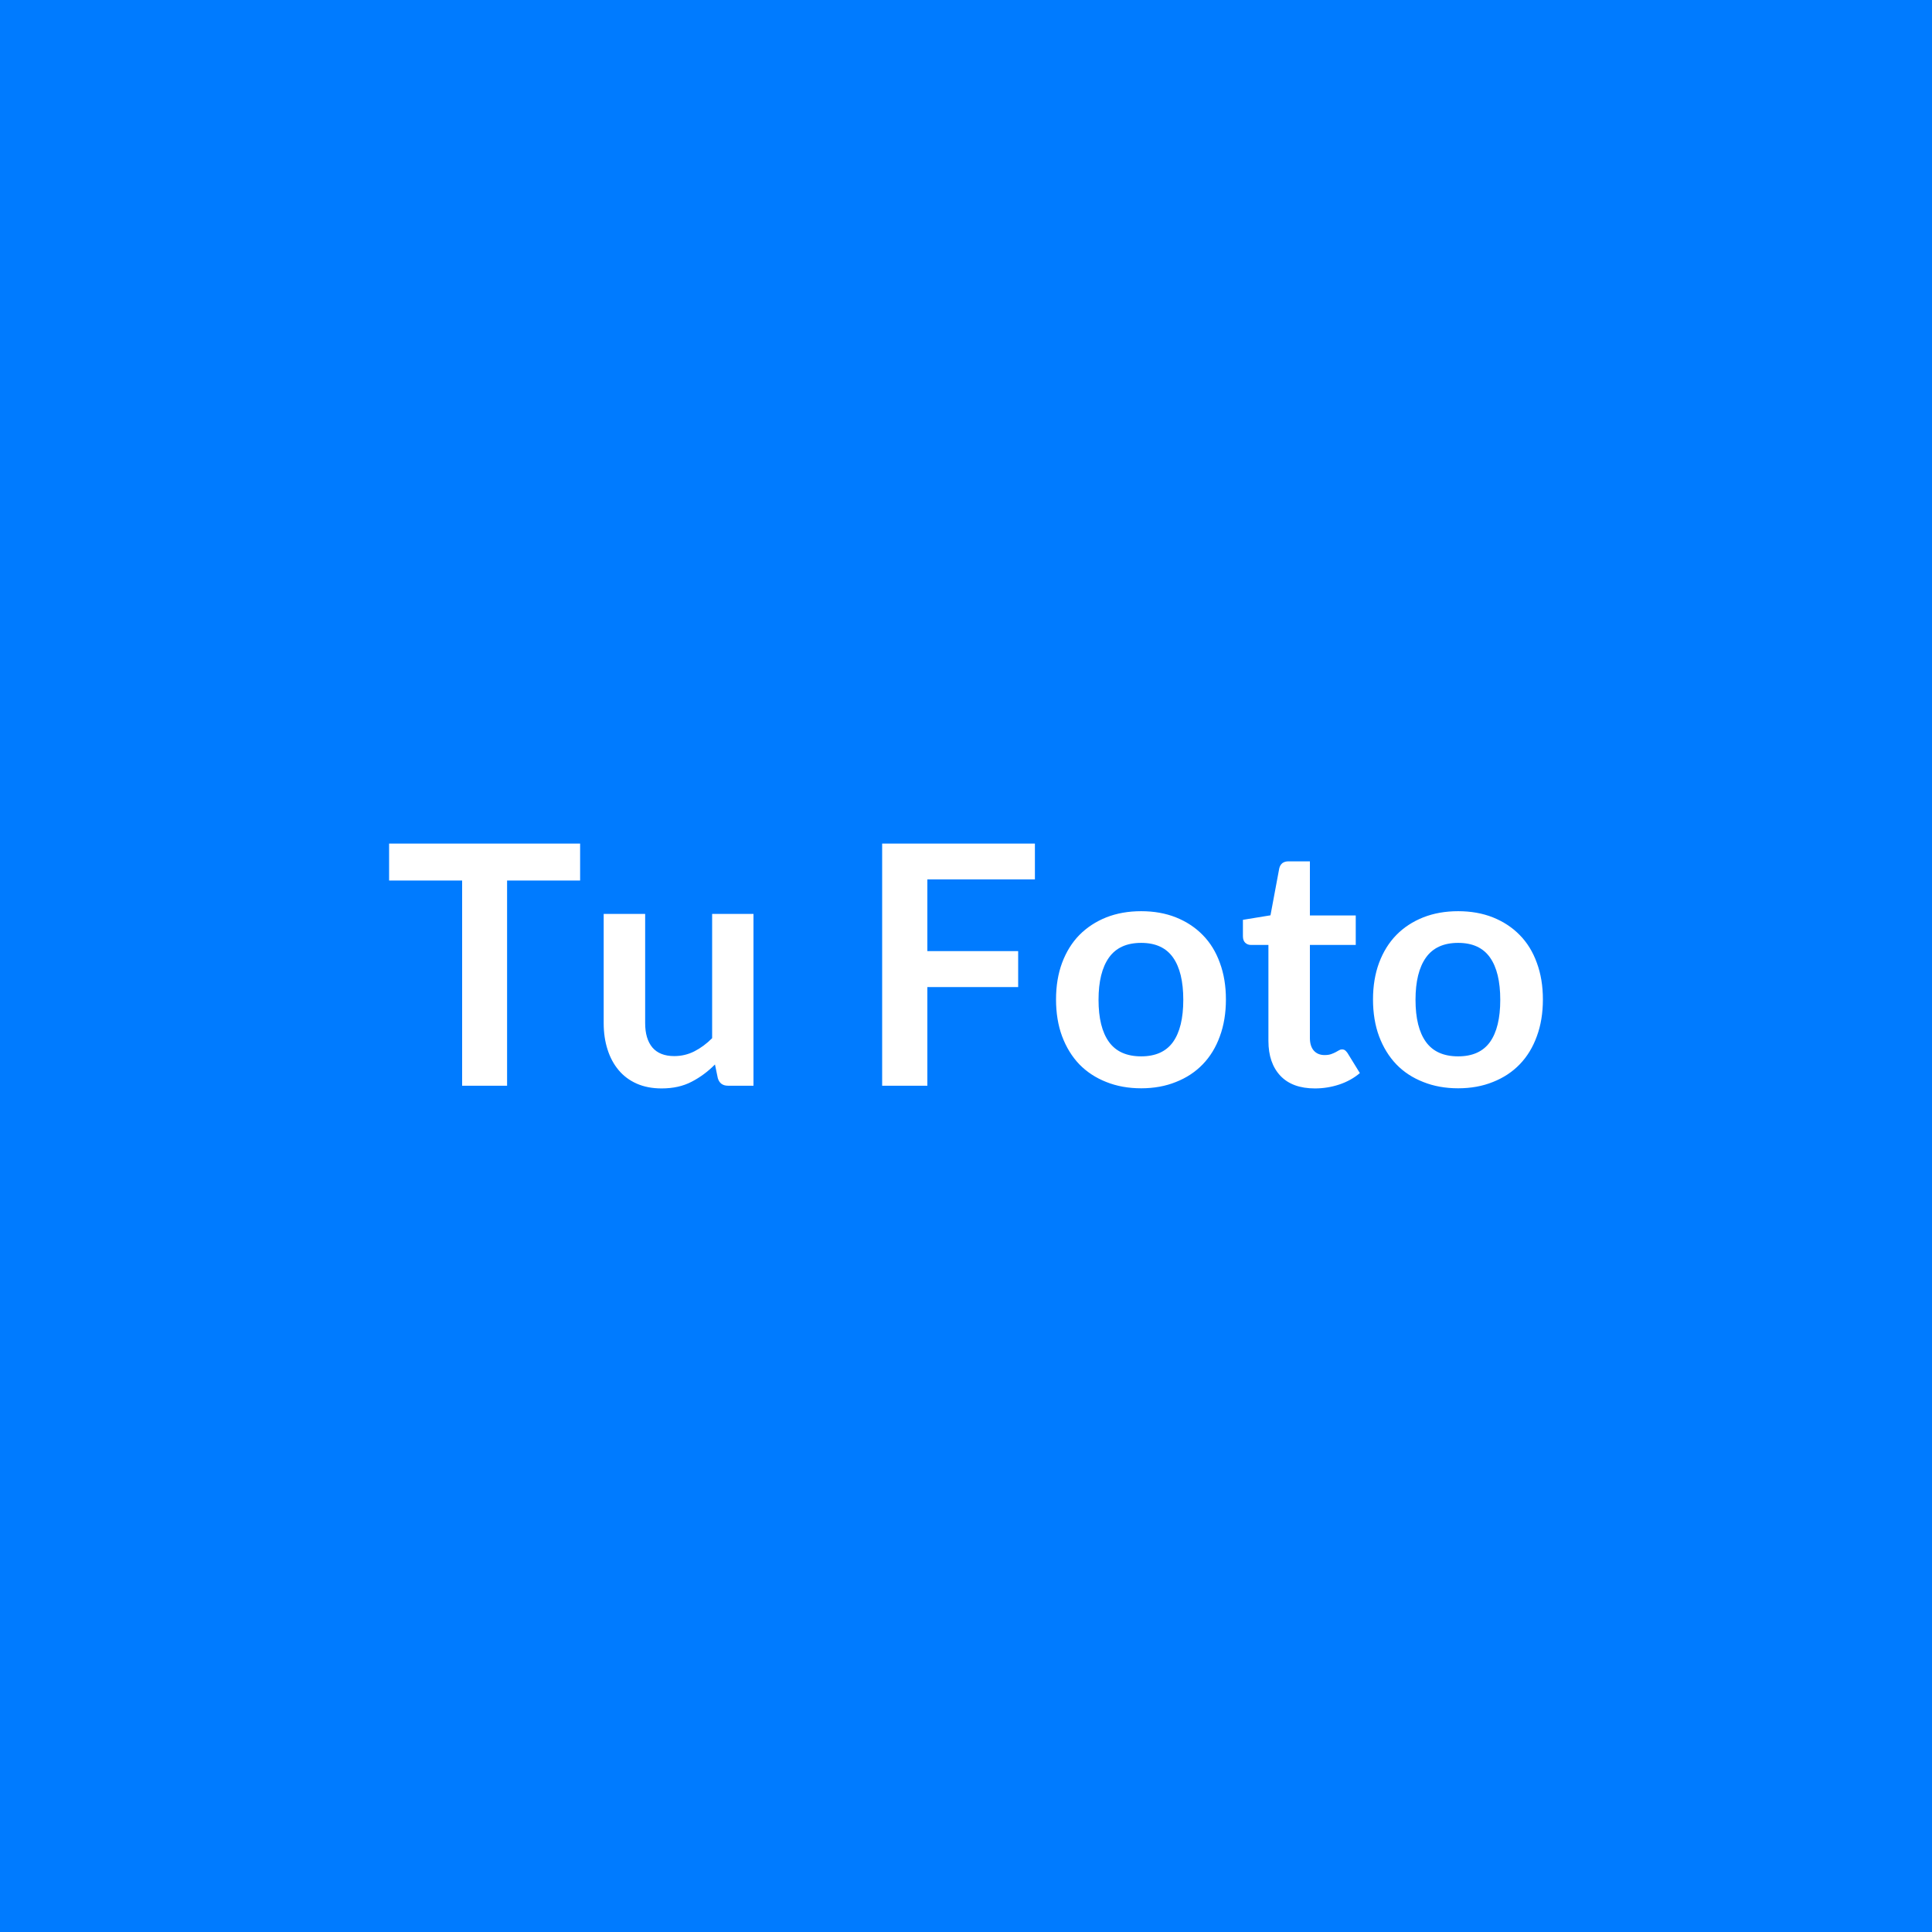
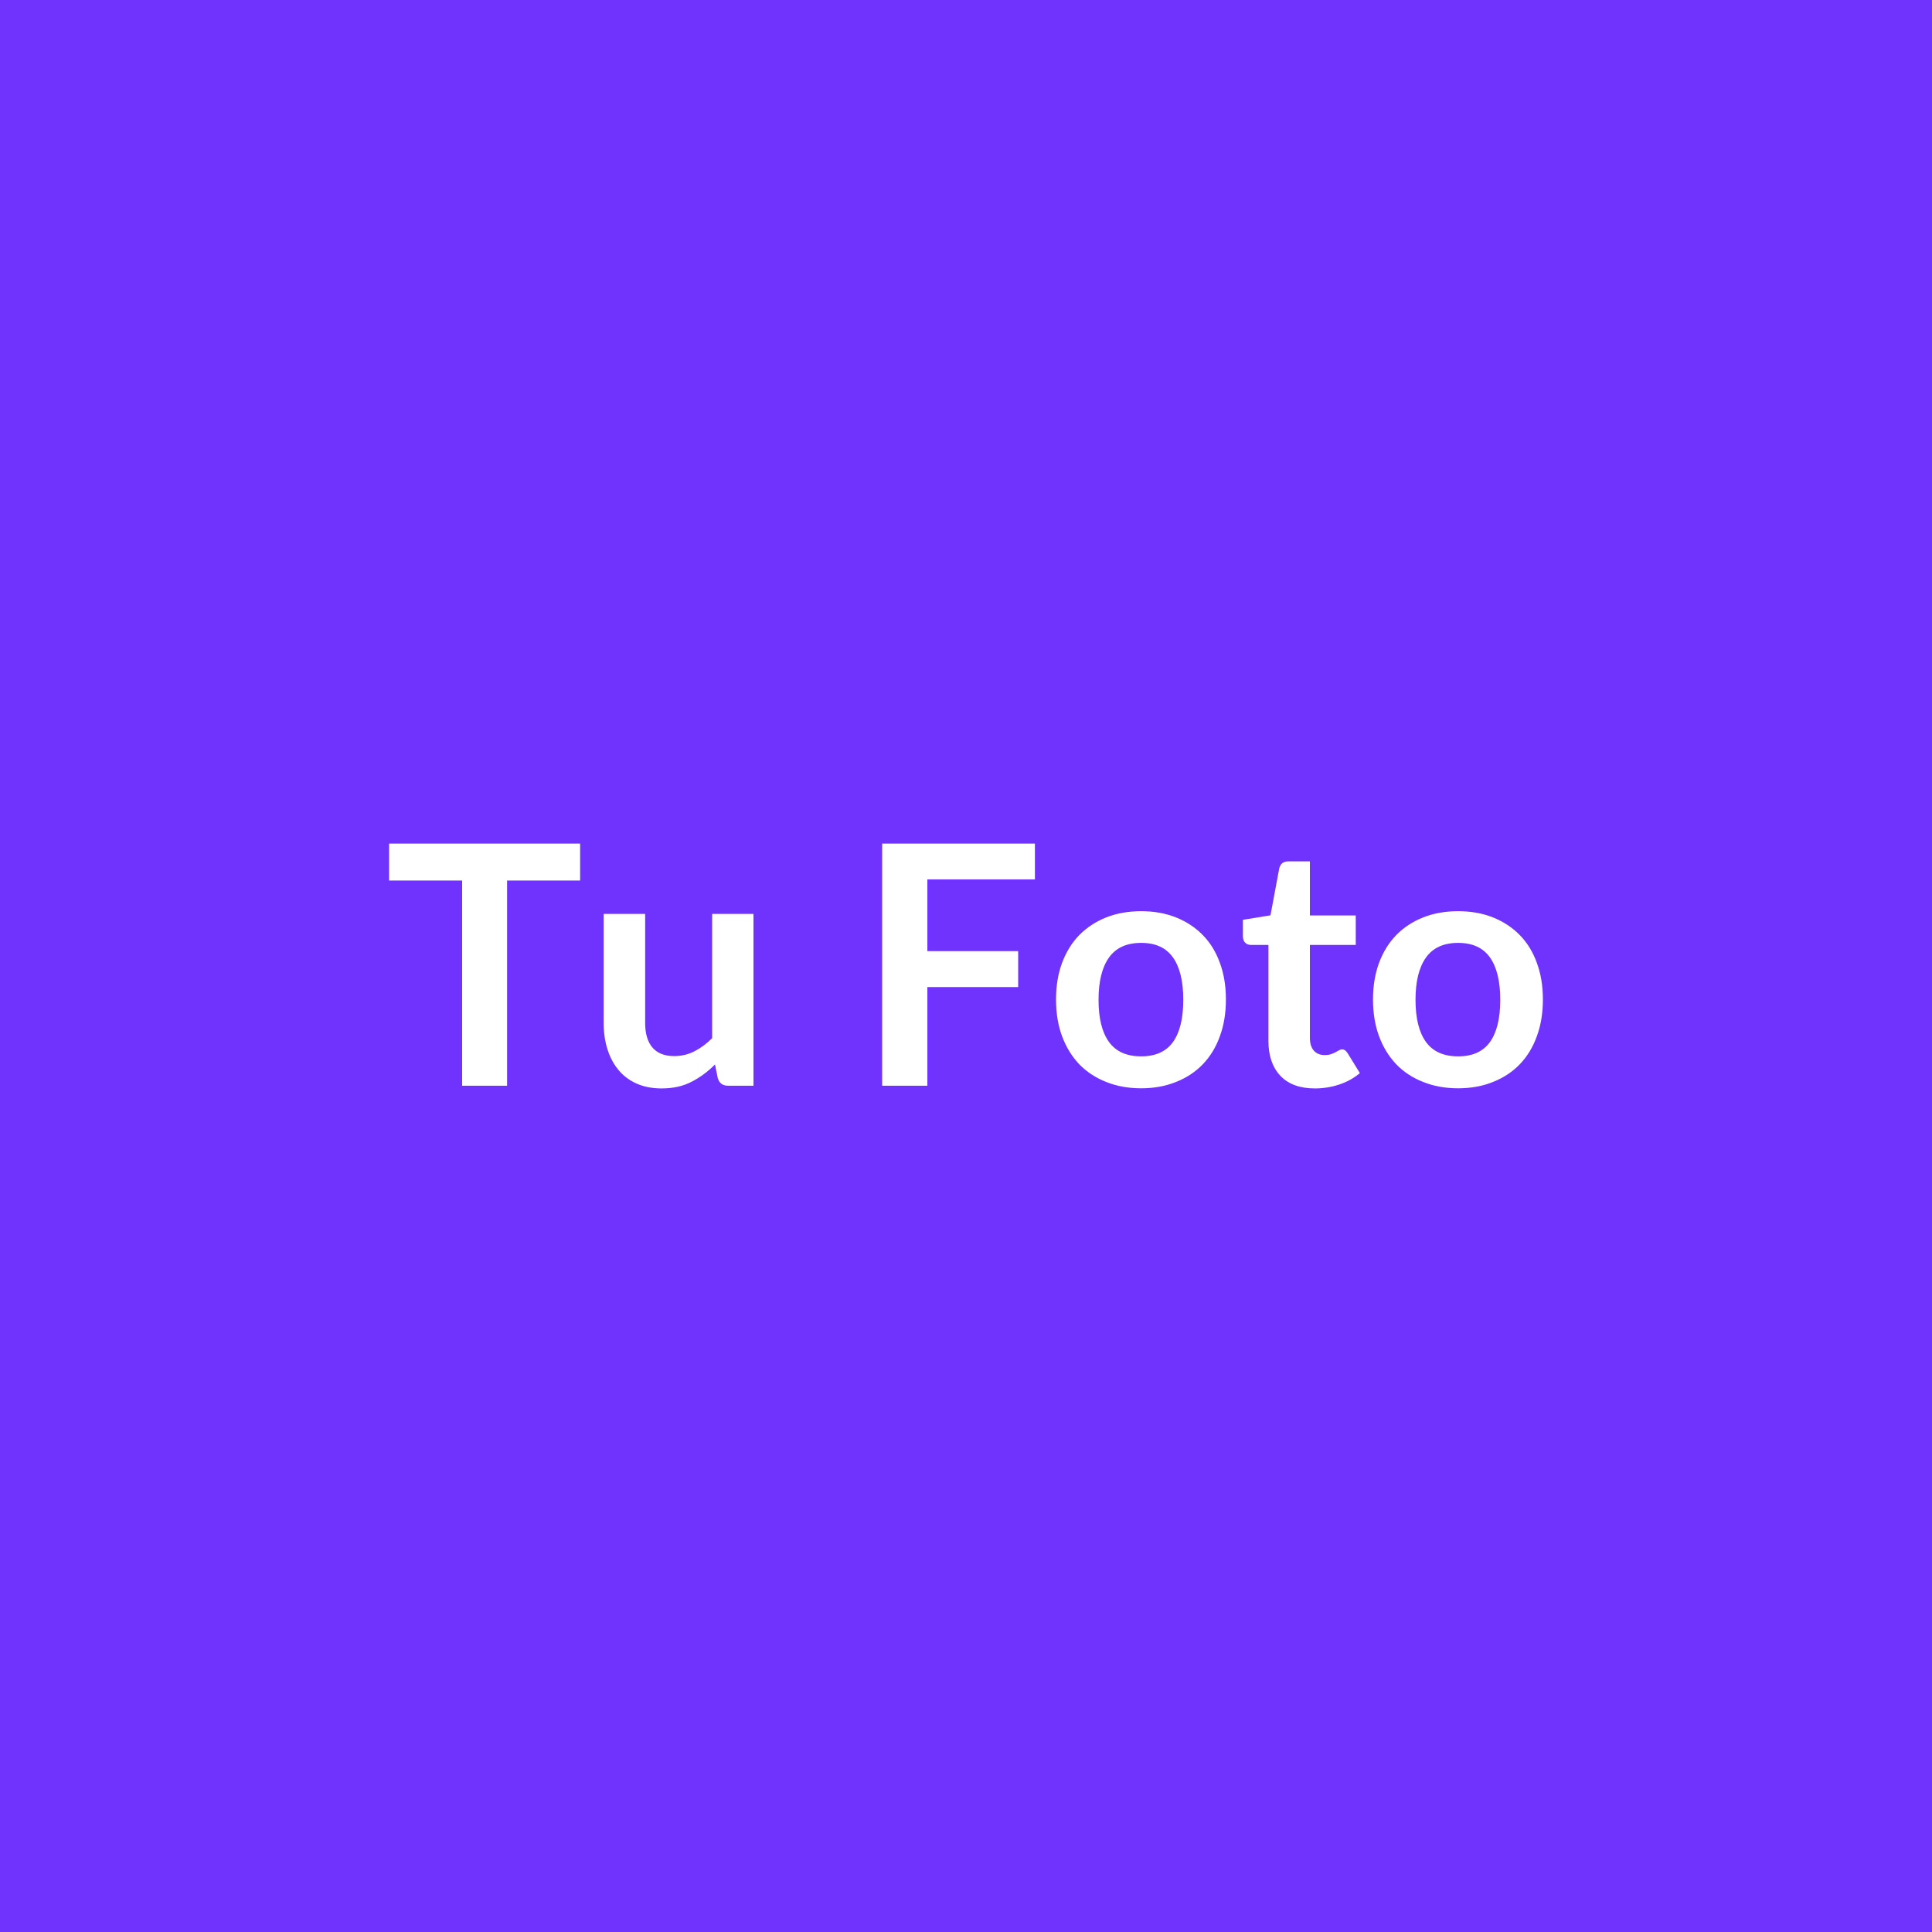
<svg xmlns="http://www.w3.org/2000/svg" width="150" height="150" viewBox="0 0 150 150">
-   <rect width="100%" height="100%" fill="#007bff" />
+   <rect width="100%" height="100%" fill="#7033fd" />
  <path fill="#ffffff" d="M45.04 65.495v2.87h-5.67v15.93h-3.49v-15.93h-5.67v-2.87zm10.25 5.46h3.21v13.34h-1.97q-.63 0-.8-.59l-.22-1.06q-.82.83-1.81 1.34-.99.52-2.33.52-1.09 0-1.93-.37t-1.41-1.05-.86-1.6q-.3-.93-.3-2.05v-8.48h3.22v8.48q0 1.22.56 1.89.57.67 1.7.67.83 0 1.56-.37t1.38-1.02zm25.06-2.68H72v5.57h7.05v2.79H72v7.66h-3.51v-18.8h11.86zm8.25 2.47q1.49 0 2.7.48 1.22.49 2.08 1.37.87.88 1.33 2.16.47 1.27.47 2.84 0 1.59-.47 2.86-.46 1.28-1.33 2.18-.86.89-2.08 1.37-1.21.49-2.7.49t-2.71-.49q-1.22-.48-2.09-1.37-.86-.9-1.34-2.18-.47-1.27-.47-2.86 0-1.57.47-2.84.48-1.28 1.34-2.16.87-.88 2.09-1.37 1.22-.48 2.71-.48m0 11.27q1.67 0 2.47-1.11.8-1.12.8-3.28t-.8-3.29-2.47-1.13q-1.69 0-2.5 1.14t-.81 3.28q0 2.15.81 3.27t2.5 1.12m13.49 2.49q-1.75 0-2.68-.98-.93-.99-.93-2.71v-7.45h-1.36q-.26 0-.44-.17t-.18-.51v-1.27l2.14-.35.68-3.64q.06-.26.24-.41.19-.14.47-.14h1.67v4.2h3.56v2.29h-3.56v7.22q0 .63.3.98.31.35.84.35.3 0 .5-.07t.35-.15.27-.15q.11-.07.23-.07.14 0 .24.07.09.07.19.21l.96 1.56q-.7.59-1.61.89t-1.88.3m11.12-13.76q1.49 0 2.7.48 1.22.49 2.08 1.37.87.88 1.33 2.16.47 1.27.47 2.84 0 1.59-.47 2.86-.46 1.28-1.33 2.18-.86.89-2.08 1.37-1.21.49-2.7.49t-2.71-.49q-1.23-.48-2.09-1.37-.86-.9-1.34-2.18-.47-1.27-.47-2.86 0-1.57.47-2.84.48-1.28 1.34-2.16t2.09-1.37q1.22-.48 2.71-.48m0 11.27q1.67 0 2.47-1.11.8-1.12.8-3.28t-.8-3.29-2.47-1.13q-1.69 0-2.5 1.14t-.81 3.28q0 2.15.81 3.27t2.5 1.12" />
</svg>
